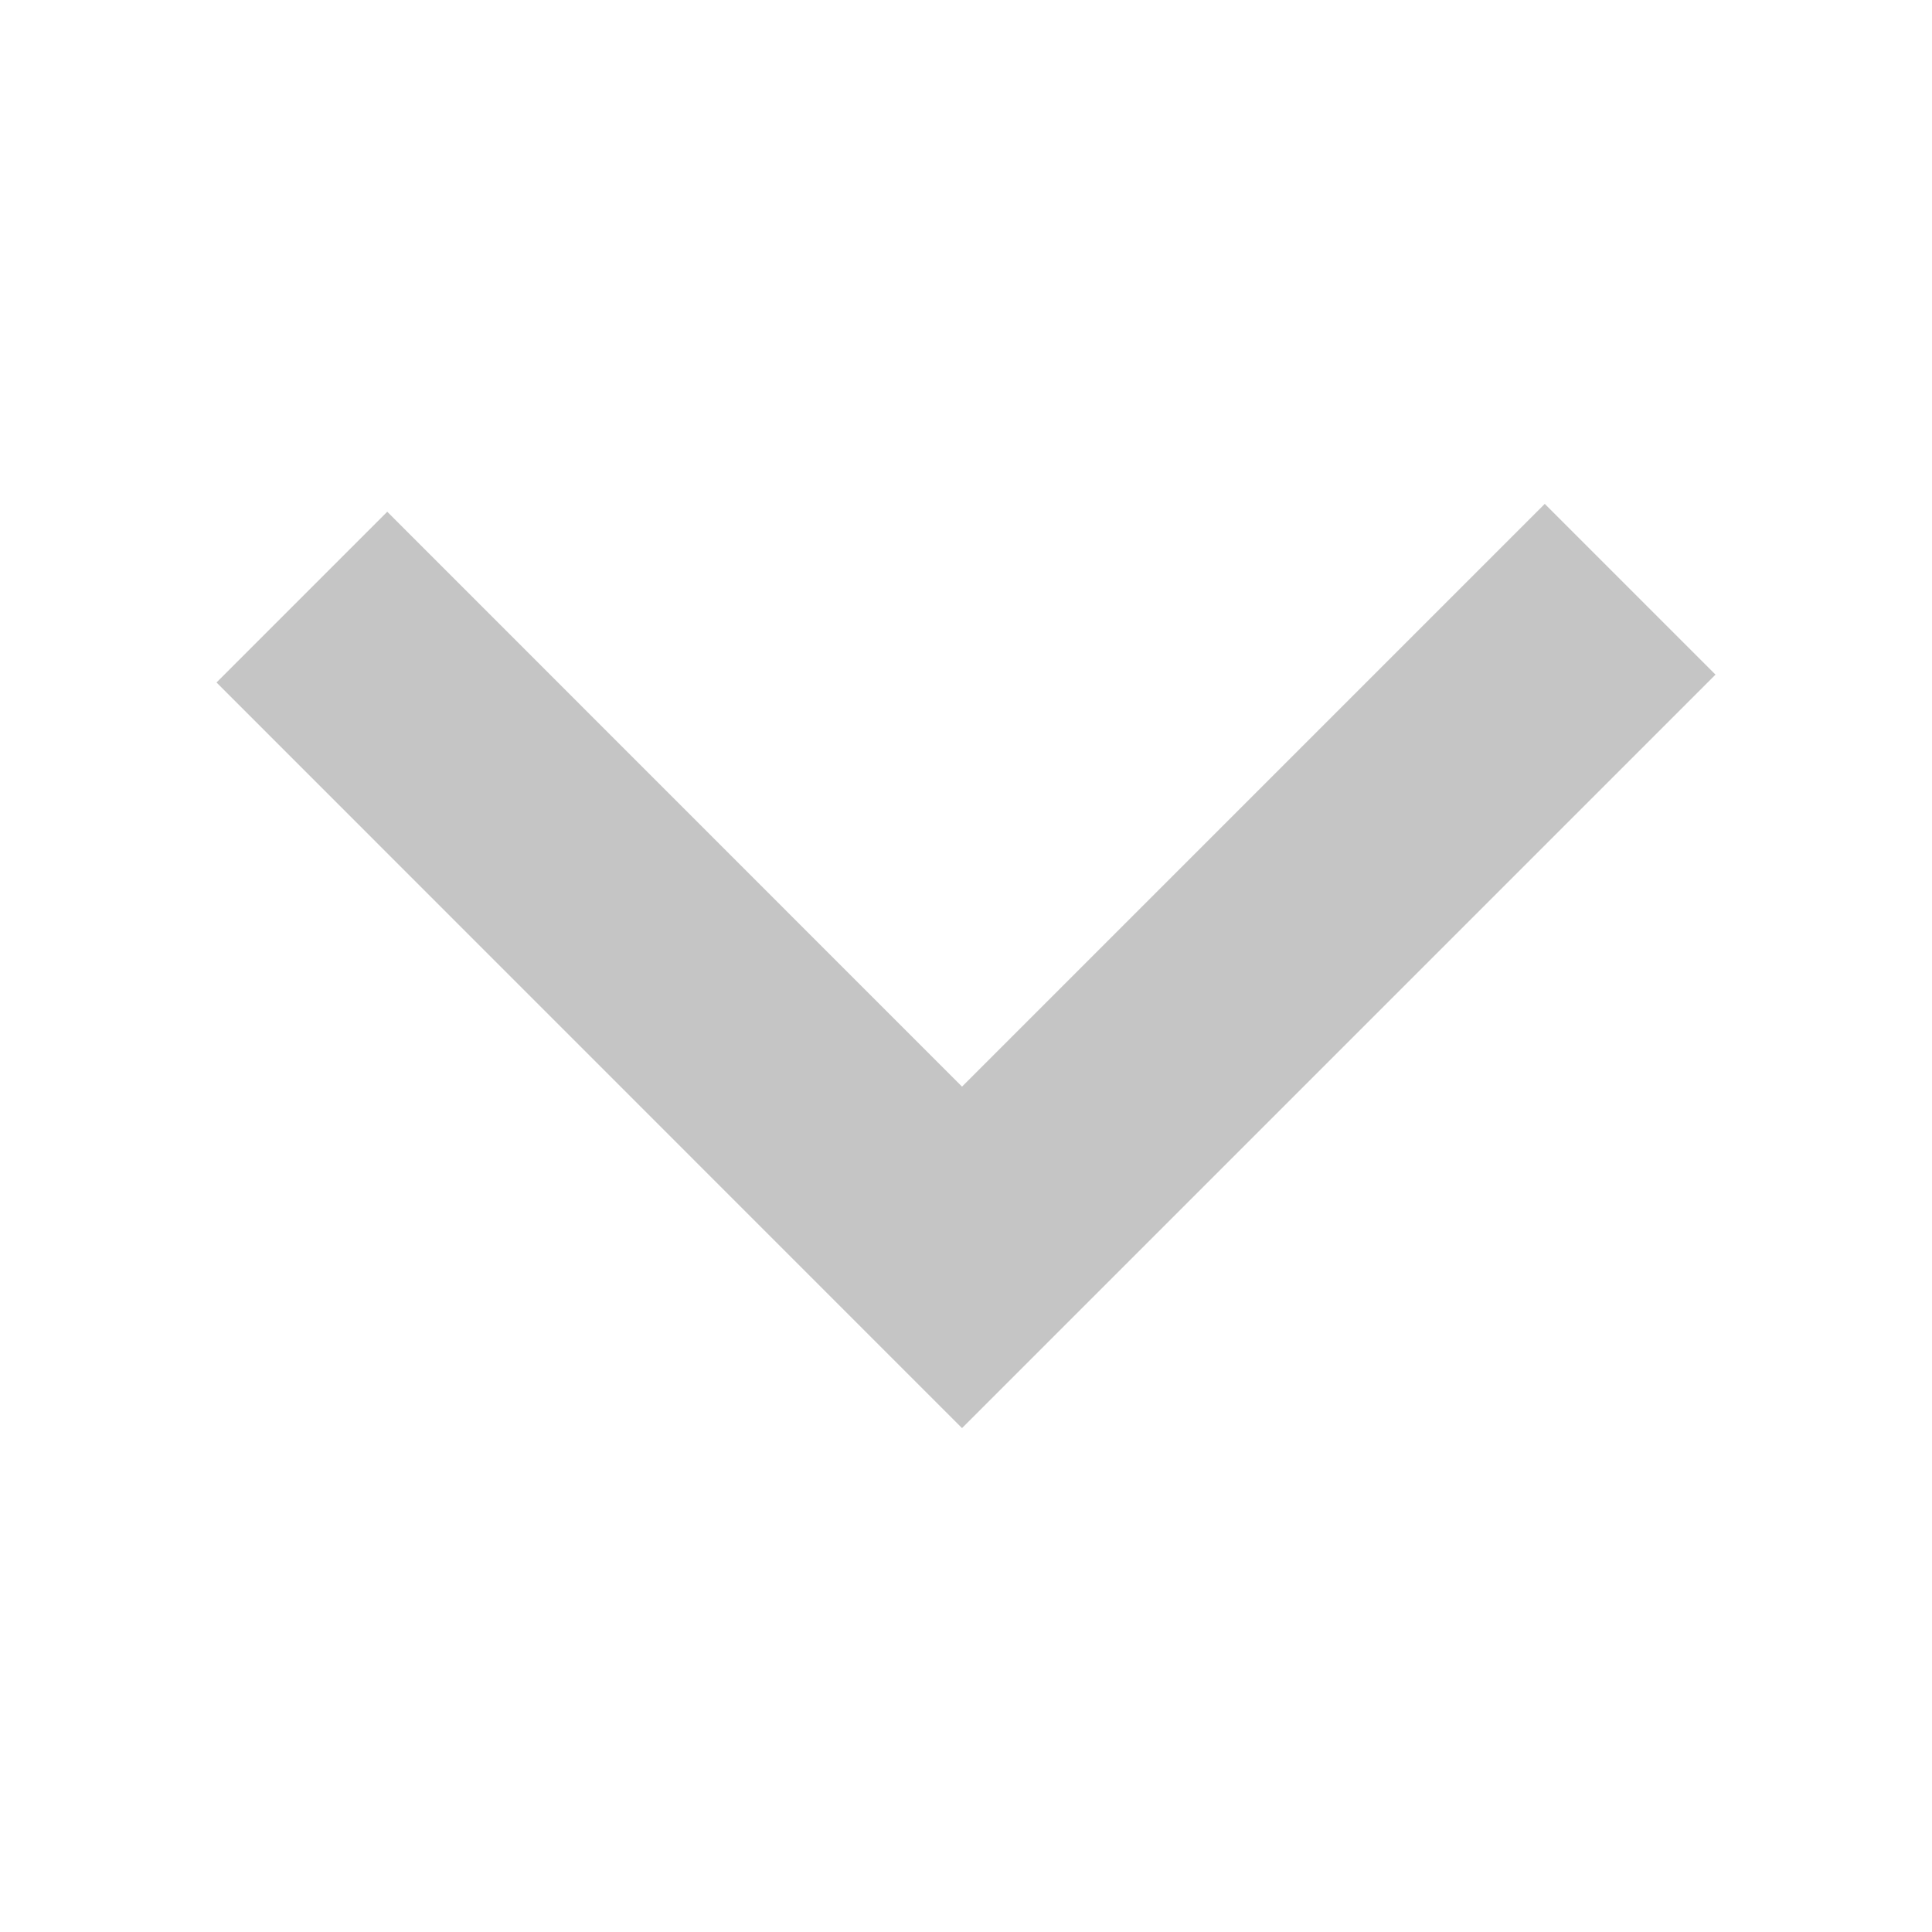
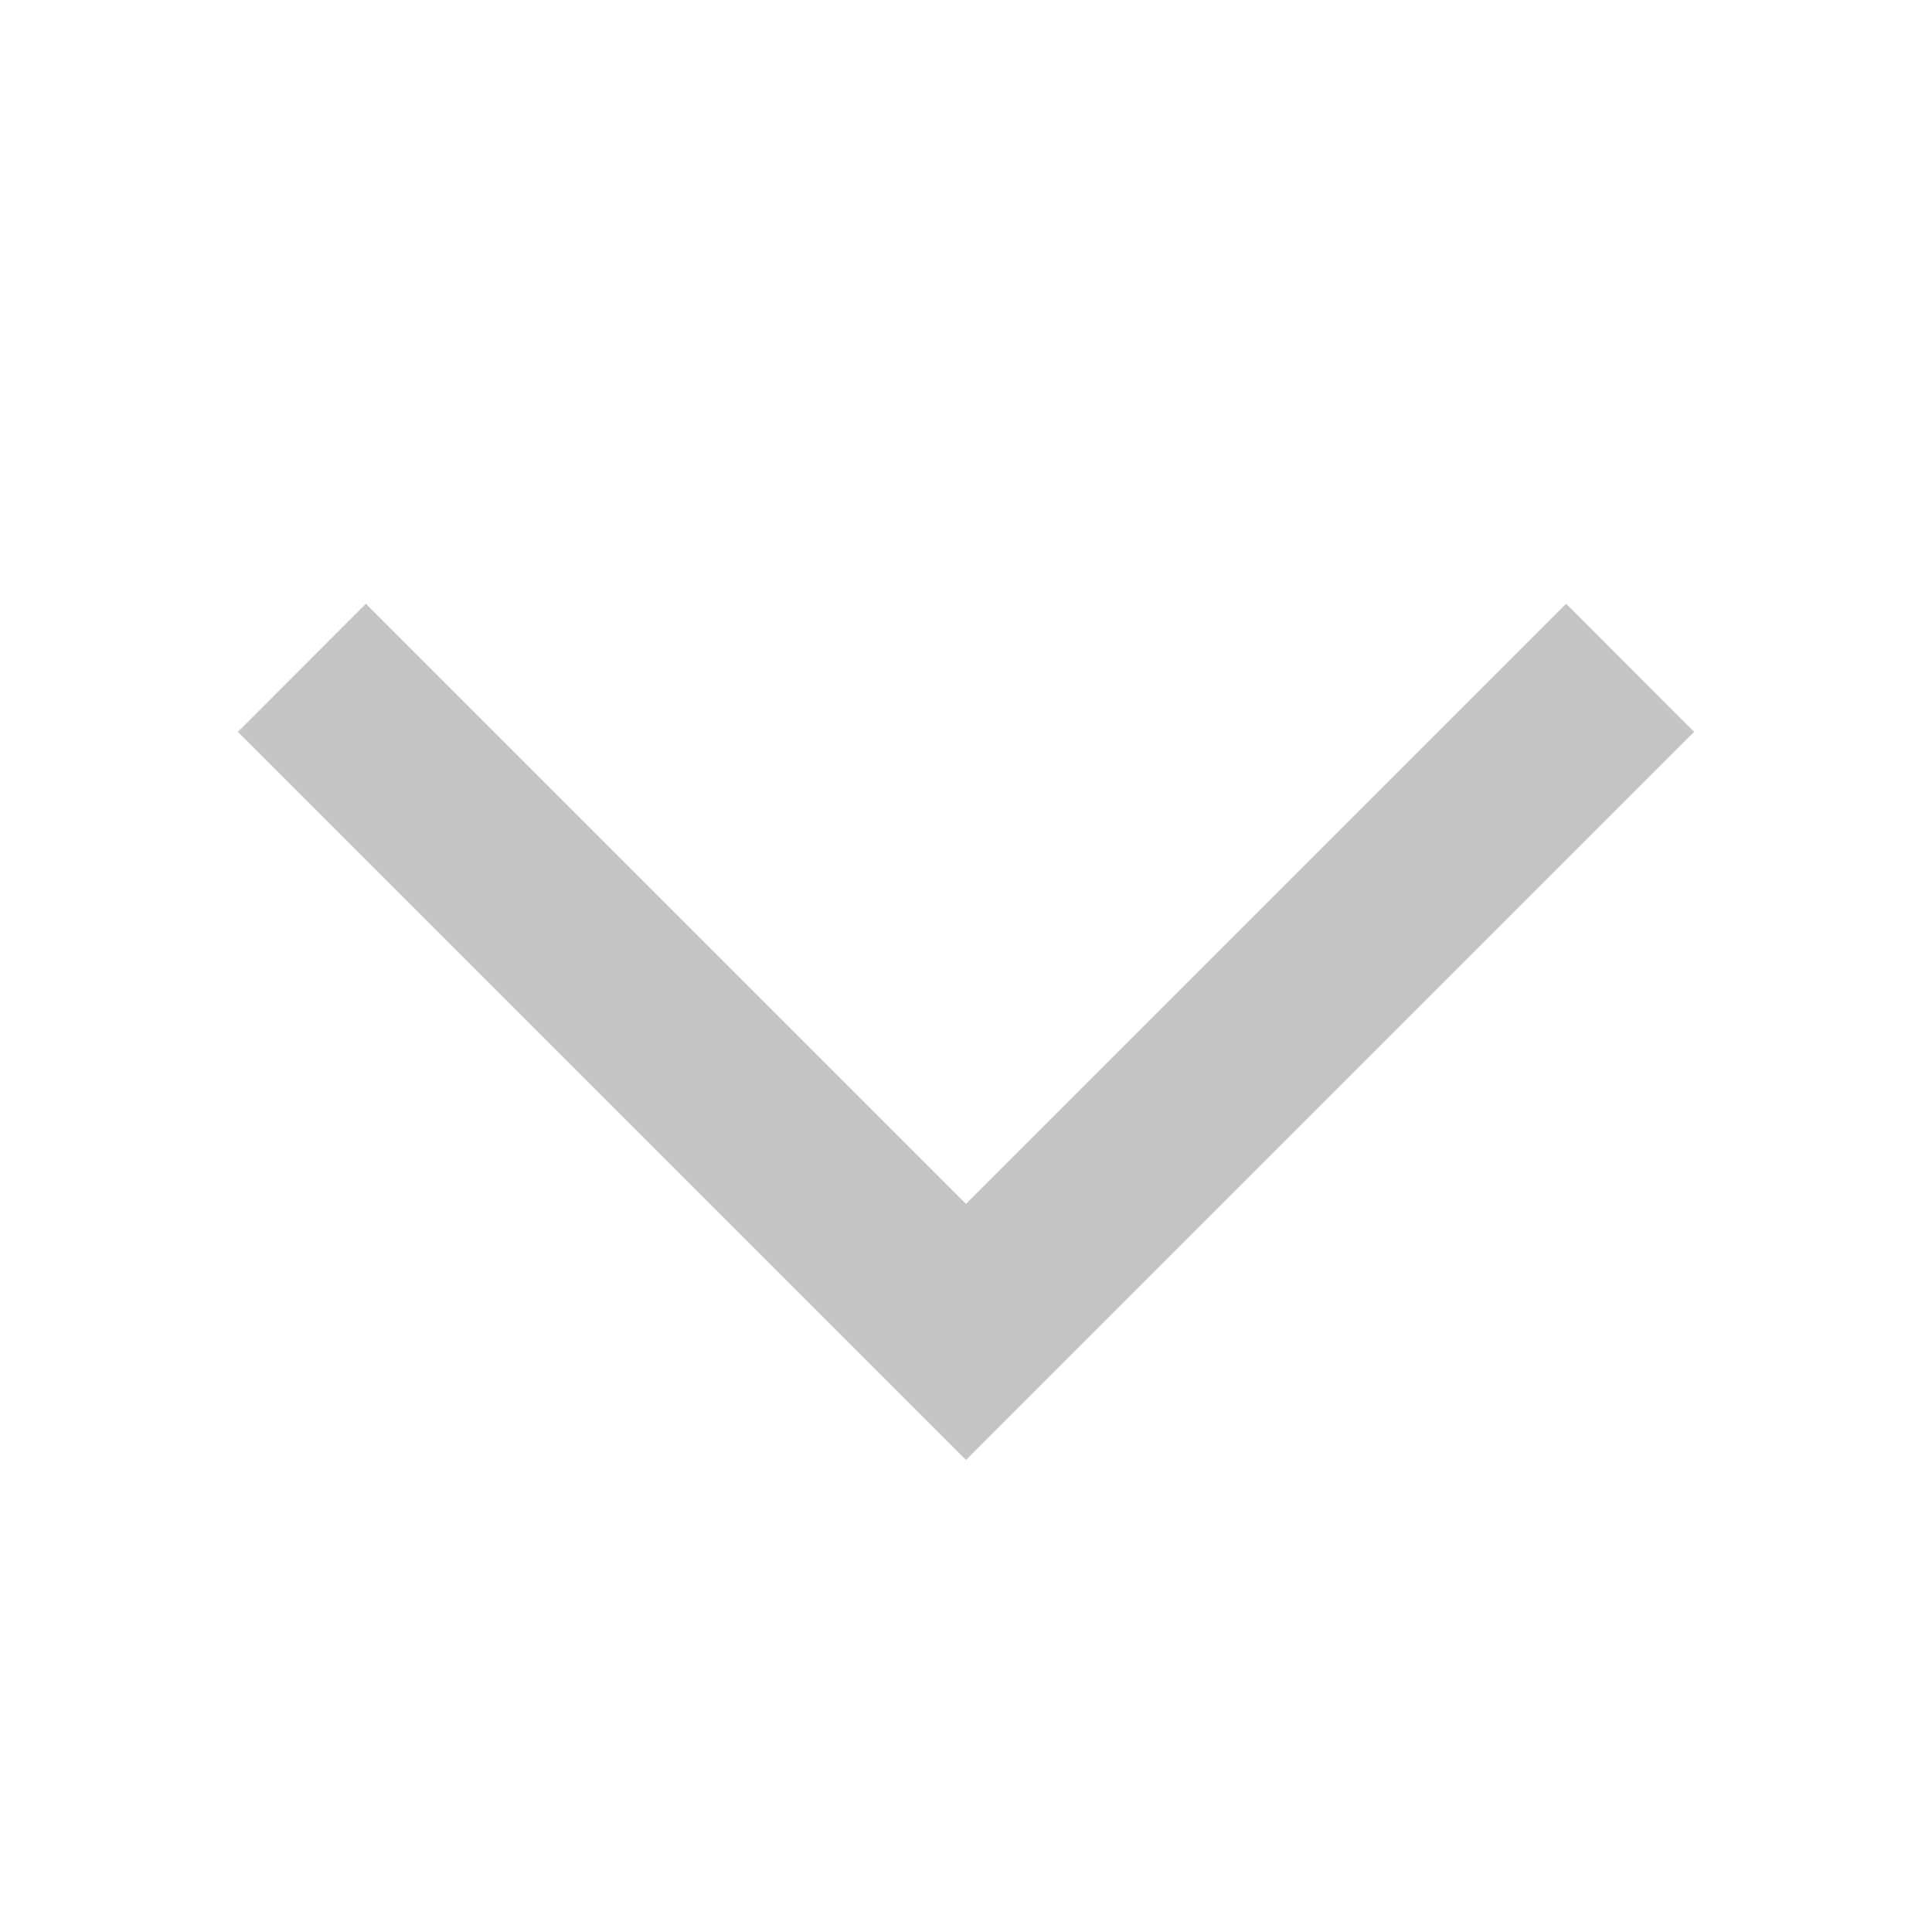
<svg xmlns="http://www.w3.org/2000/svg" viewBox="0 0 16 16">
-   <style>.icon-canvas-transparent{opacity:0;fill:#2d2d30}.icon-vs-out{fill:#2d2d30}.icon-vs-bg{fill:#c5c5c5}</style>
-   <path class="icon-canvas-transparent" d="M16 16H0V0h16v16z" id="canvas" />
-   <path class="icon-vs-out" d="M.379 5.652l2.828-2.828 4.76 4.761 4.826-4.826 2.828 2.828-7.654 7.654L.379 5.652z" id="outline" style="display: none;" />
-   <g id="iconBg">
-     <path class="icon-vs-bg" d="M7.967 11.827L1.793 5.652l1.414-1.414 4.76 4.761 4.826-4.826 1.414 1.414-6.24 6.24z" />
-   </g>
+   <defs>
+     <style>.icon-canvas-transparent,.icon-vs-out{fill:#2d2d30;}.icon-canvas-transparent{opacity:0;}.icon-vs-bg{fill:#c5c5c5;}</style>
+   </defs>
+   <path class="icon-canvas-transparent" d="M16,0V16H0V0Z" />
+   <path class="icon-vs-out" d="M15.444,6.061,8,13.5.556,6.061,3.03,3.586,8,8.556l4.97-4.97Z" style="display: none;" />
+   <path class="icon-vs-bg" d="M14.03,6.061,8,12.091,1.97,6.061,3.03,5,8,9.97,12.97,5Z" />
</svg>
